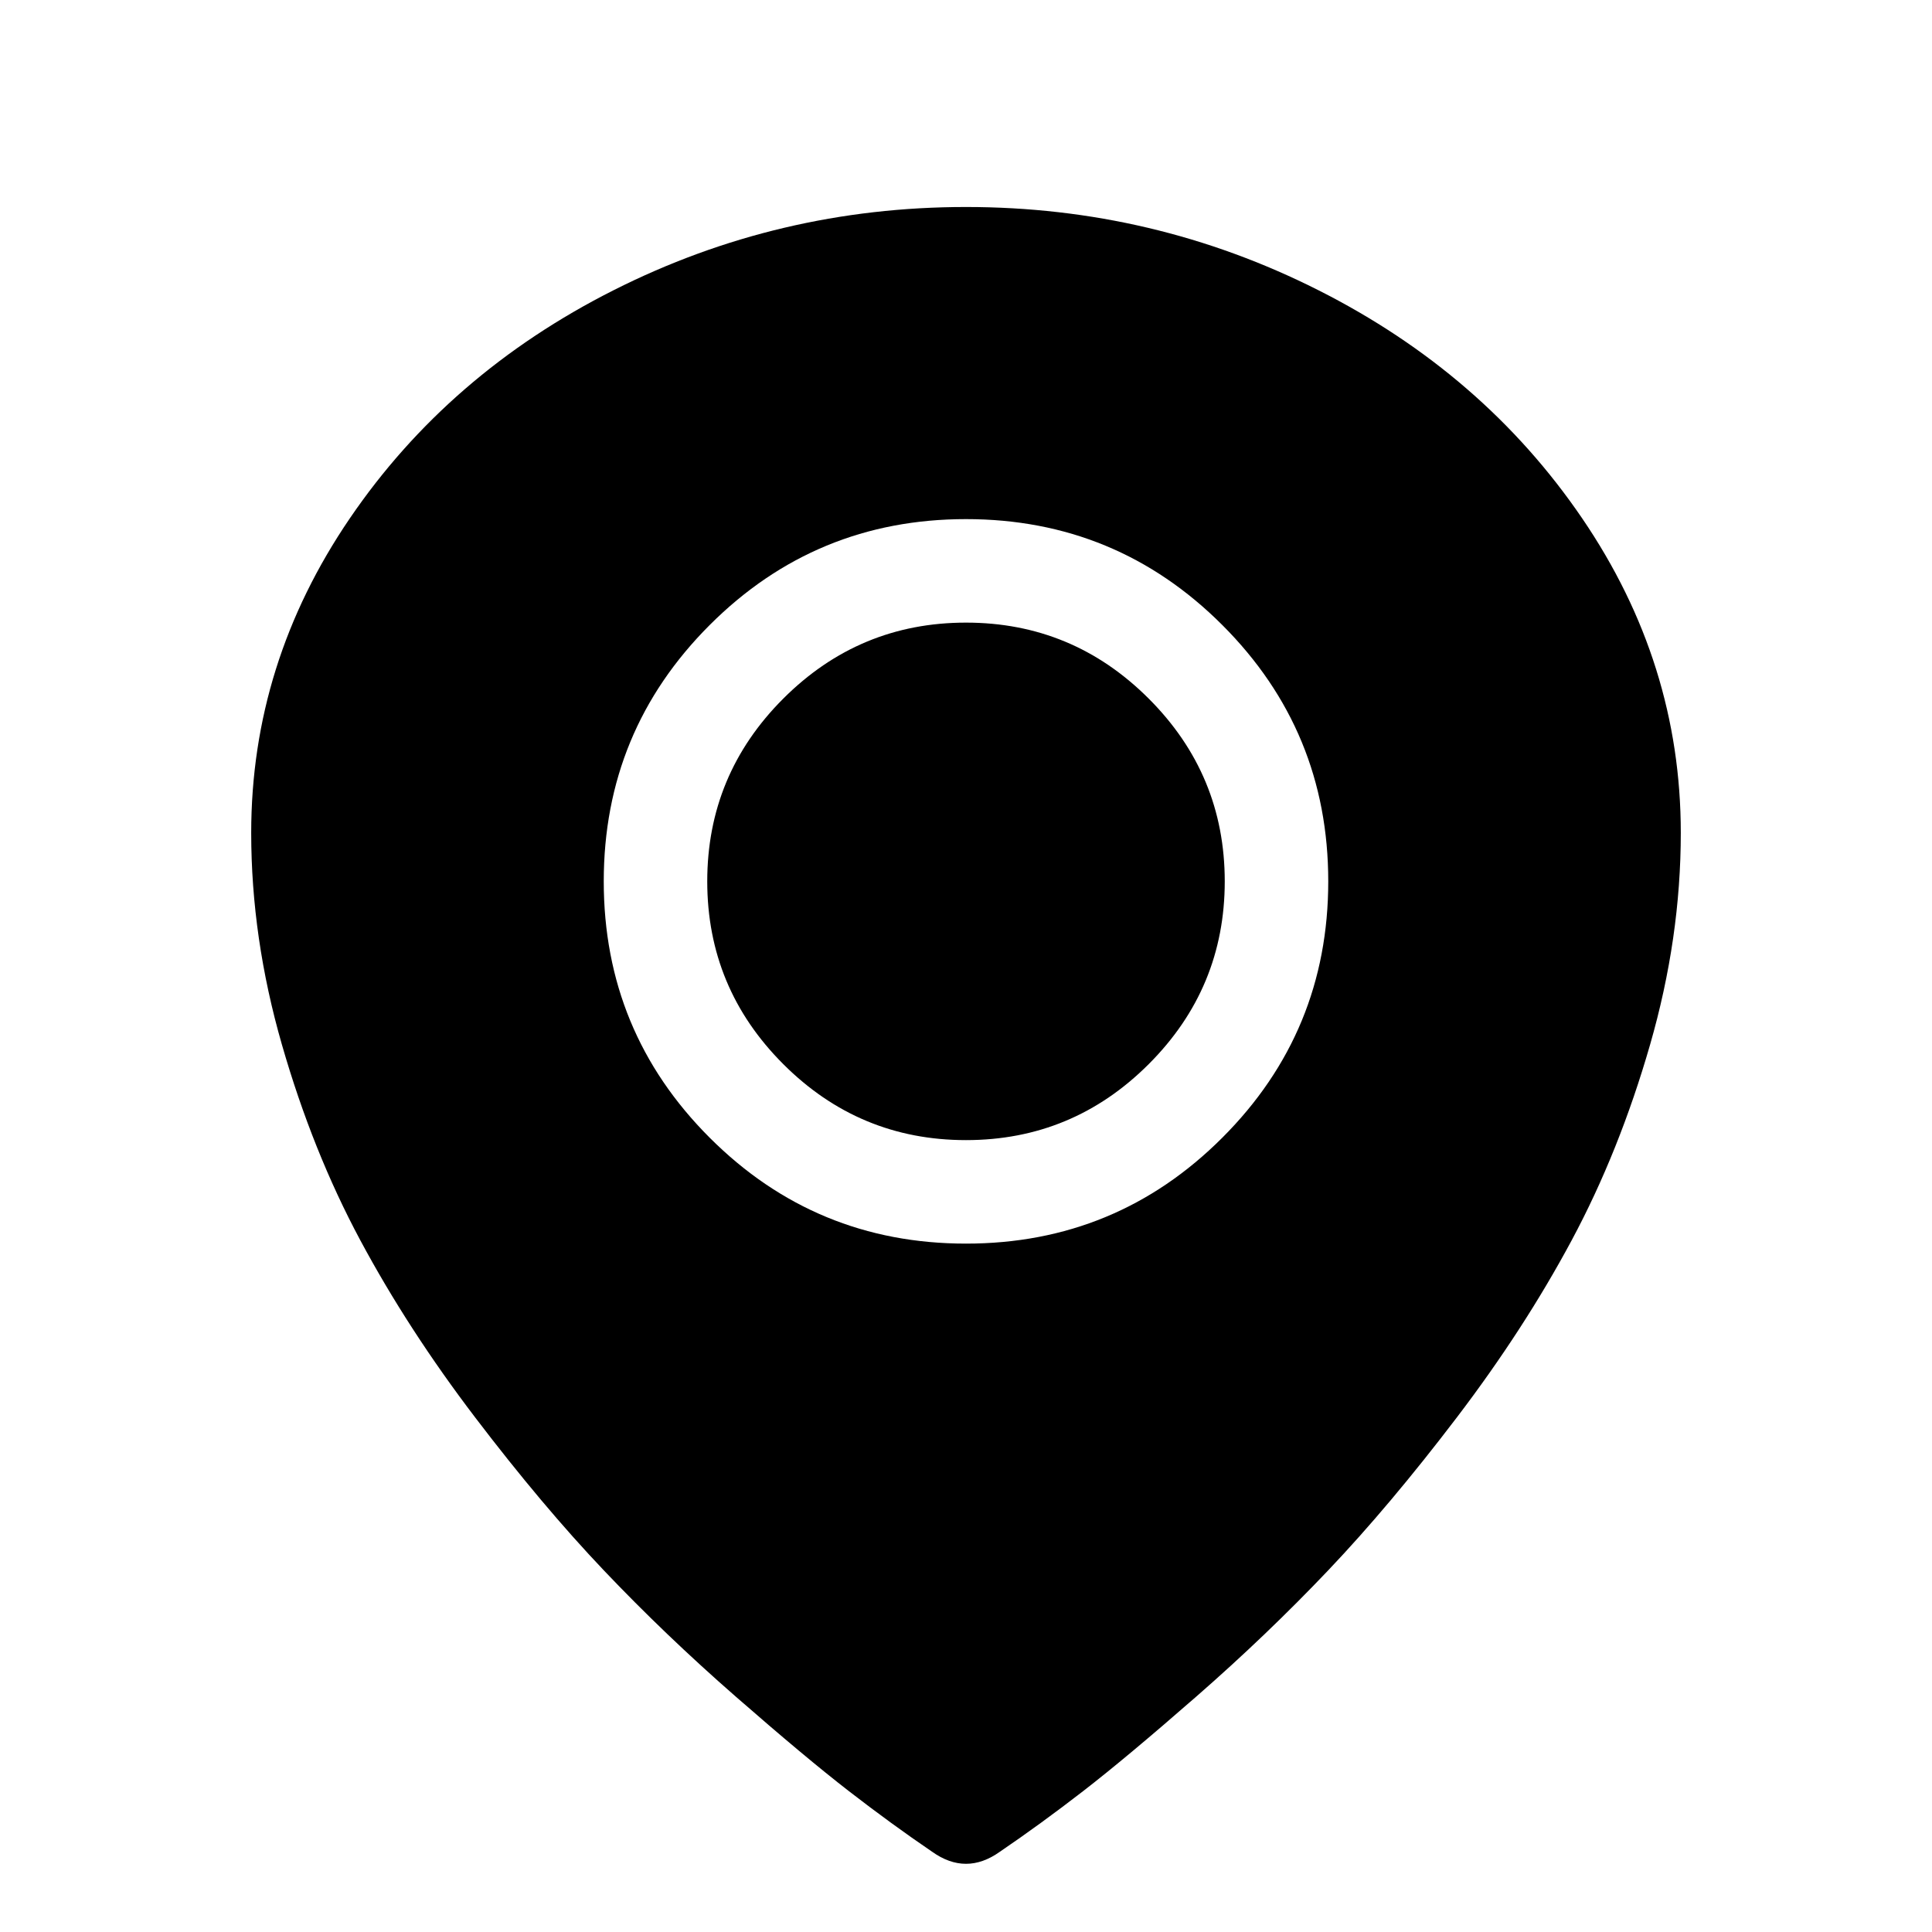
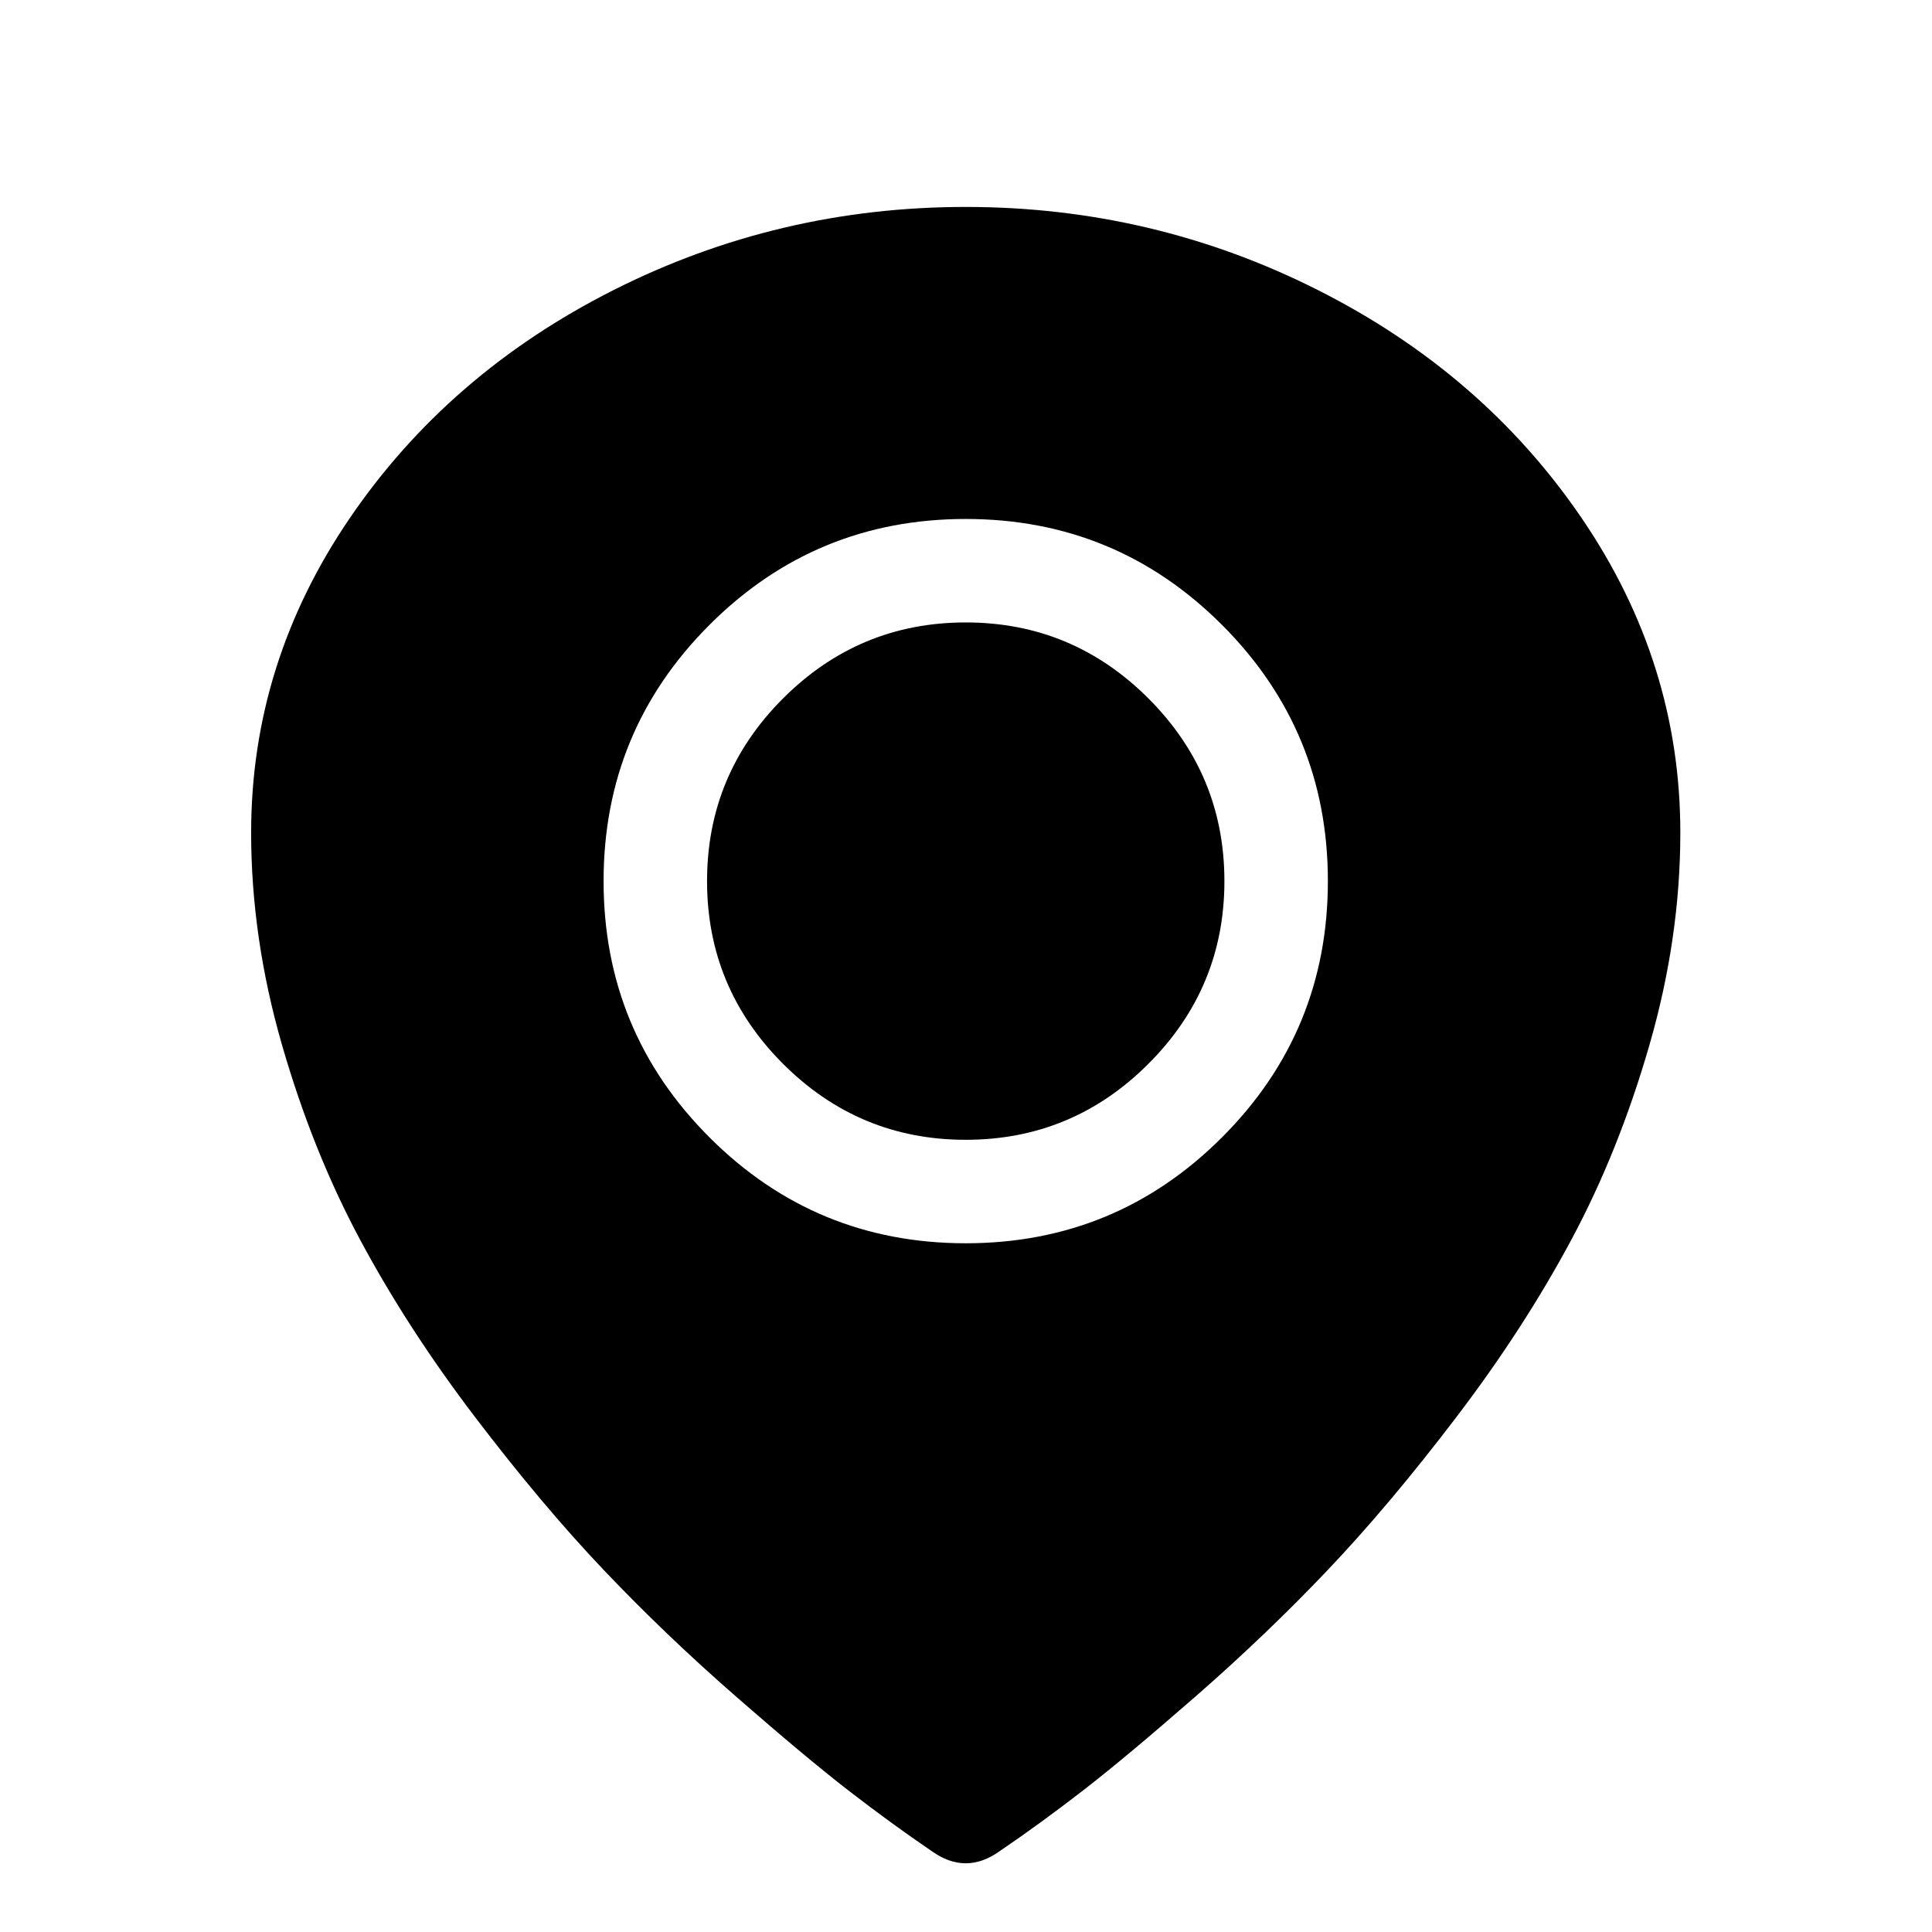
- <svg xmlns="http://www.w3.org/2000/svg" viewBox="0 0 1194.667 1194.667">
+ <svg xmlns="http://www.w3.org/2000/svg" viewBox="0 0 1195 1195">
  <path d="M597.333 385q-66 0-113 47t-47 113 47 113 113 47 113-47 47-113-47-113-113-47zm0-257q-116 0-218 51.5t-163 141-61 194.5q0 65 19 131t48.5 121 71 109.5 79.5 94.5 81.5 78 70 58.5 51.5 37.5q21 15 42 0 25-17 51.5-37.5t70-58.5 81.5-78 79.5-94.5 71-109.5 48.5-121 19-131q0-105-61-194.5t-163-141-218-51.5zm158.5 575.5q-65.5 65.5-158.5 65.5t-158.5-65.5-65.5-158.5 65.5-158.5 158.5-65.5 158.5 65.5 65.5 158.5-65.5 158.5z" />
</svg>
